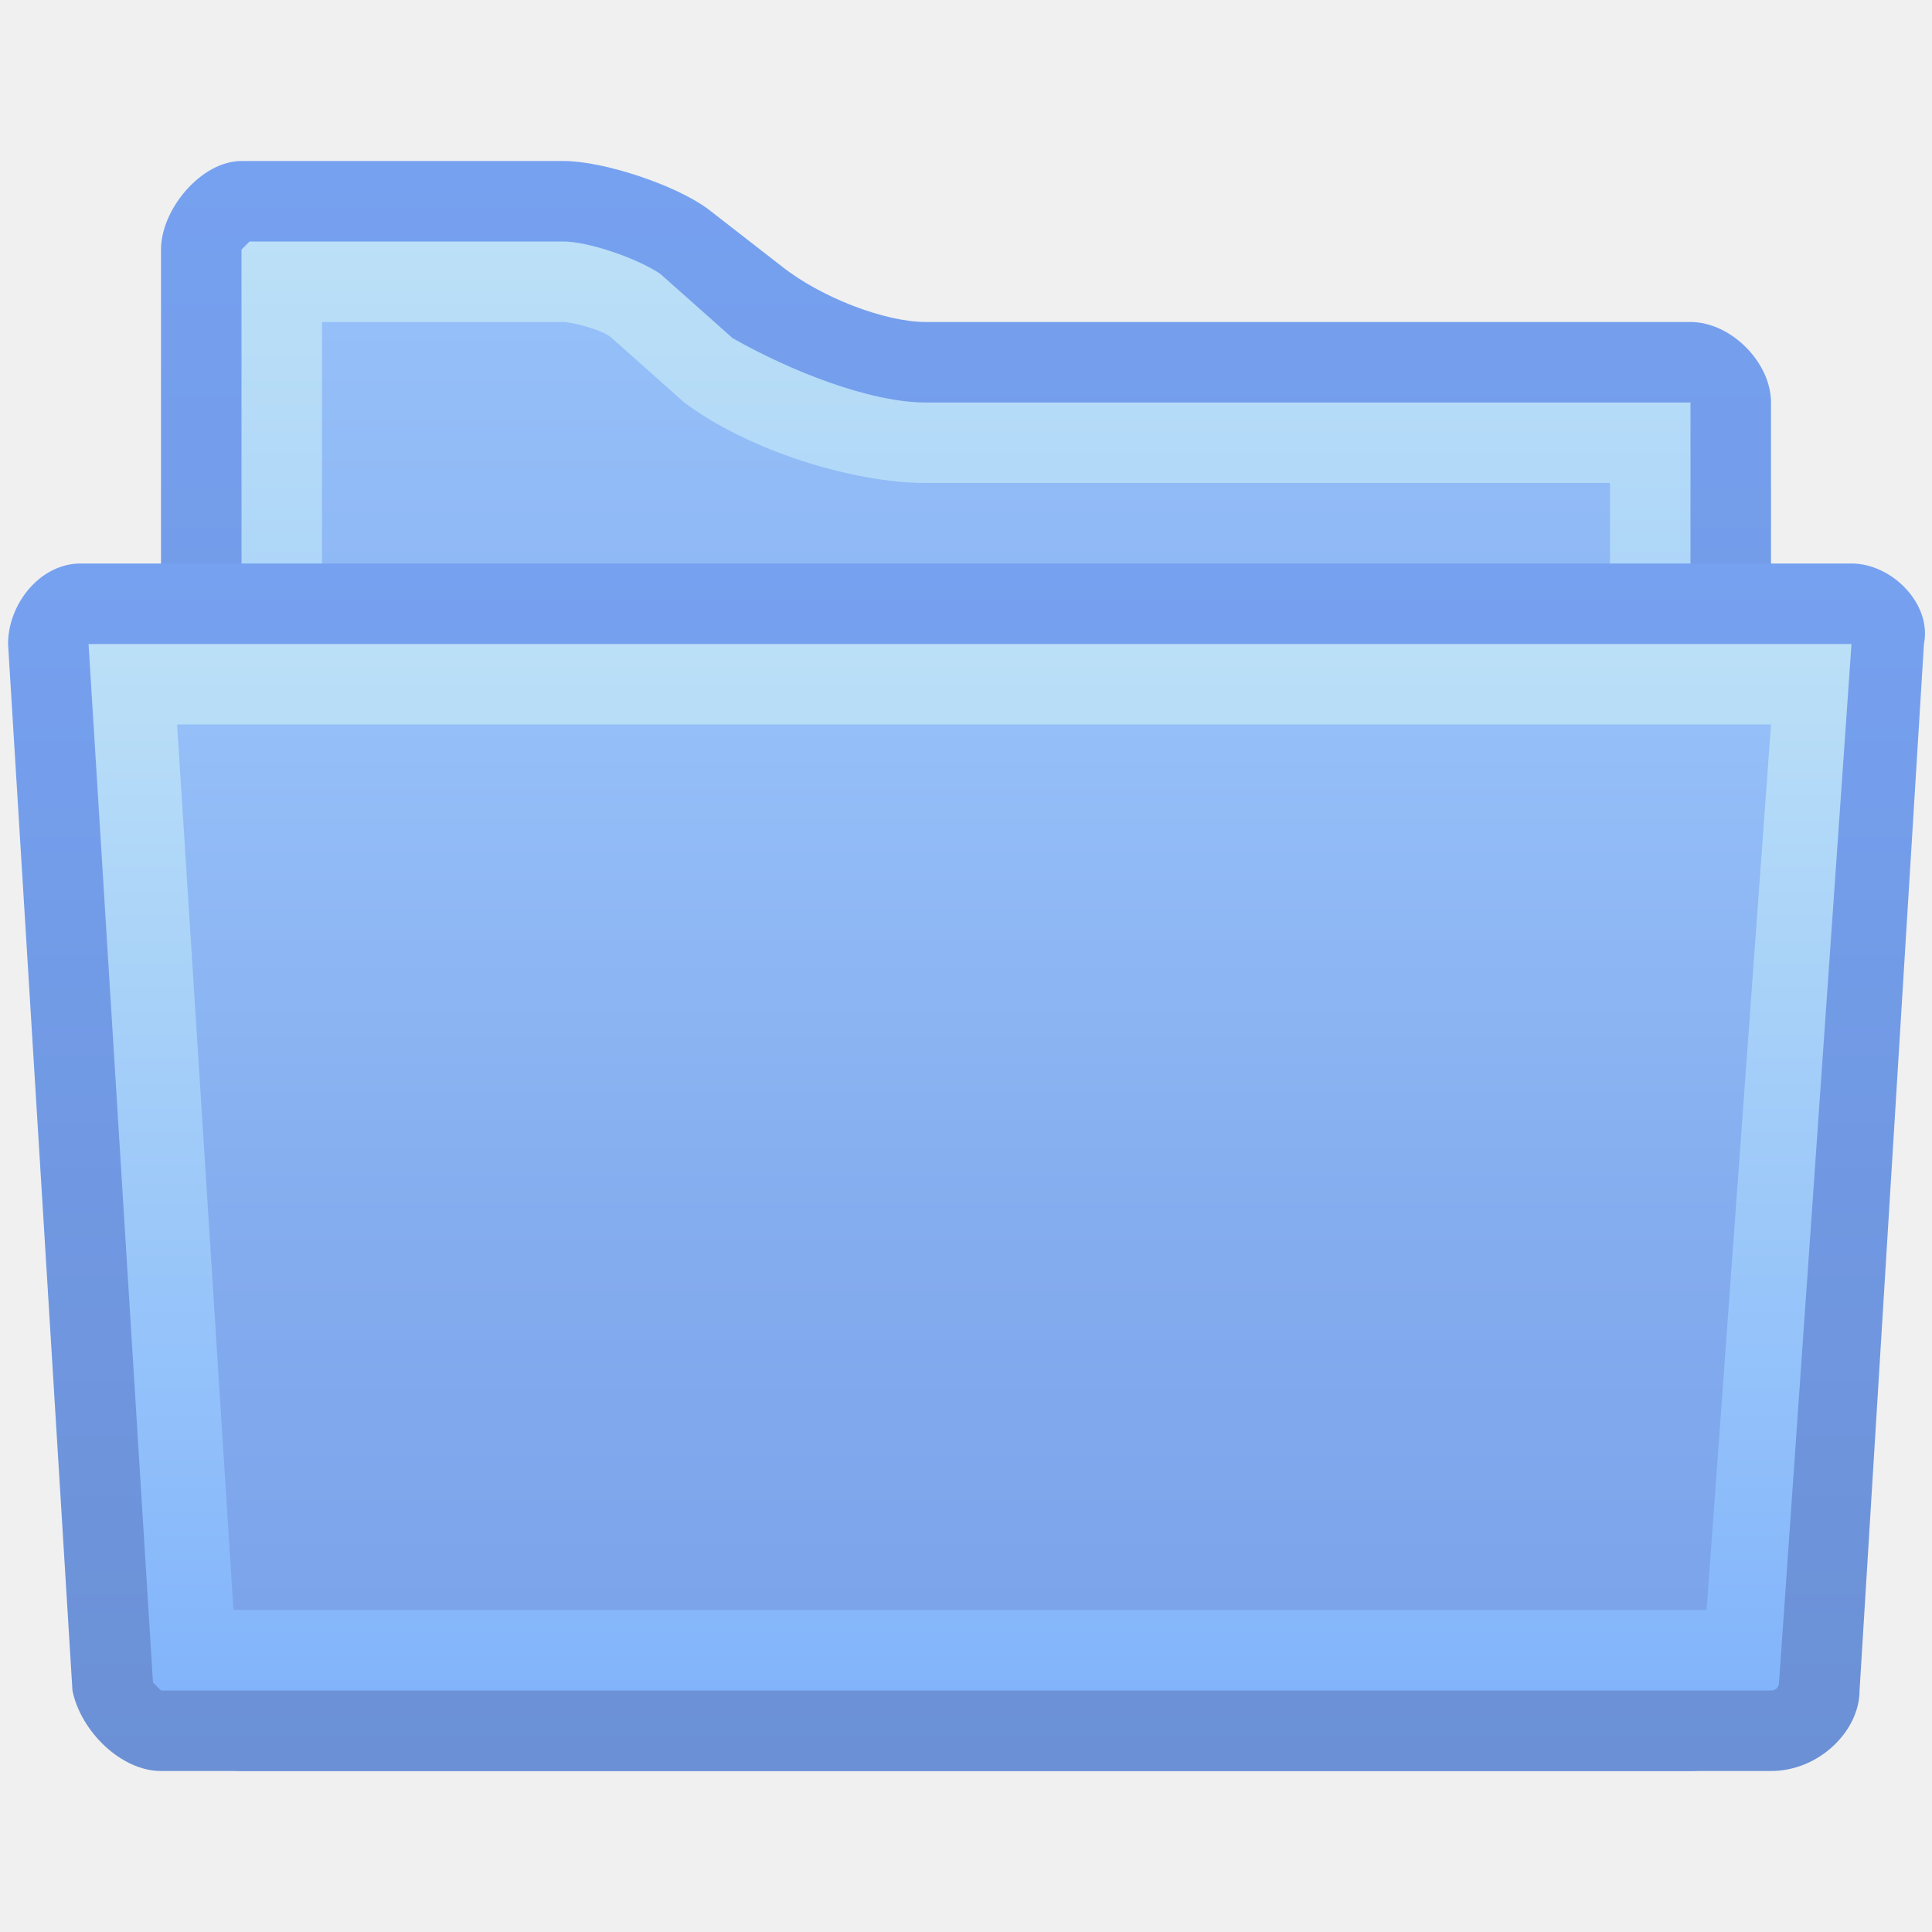
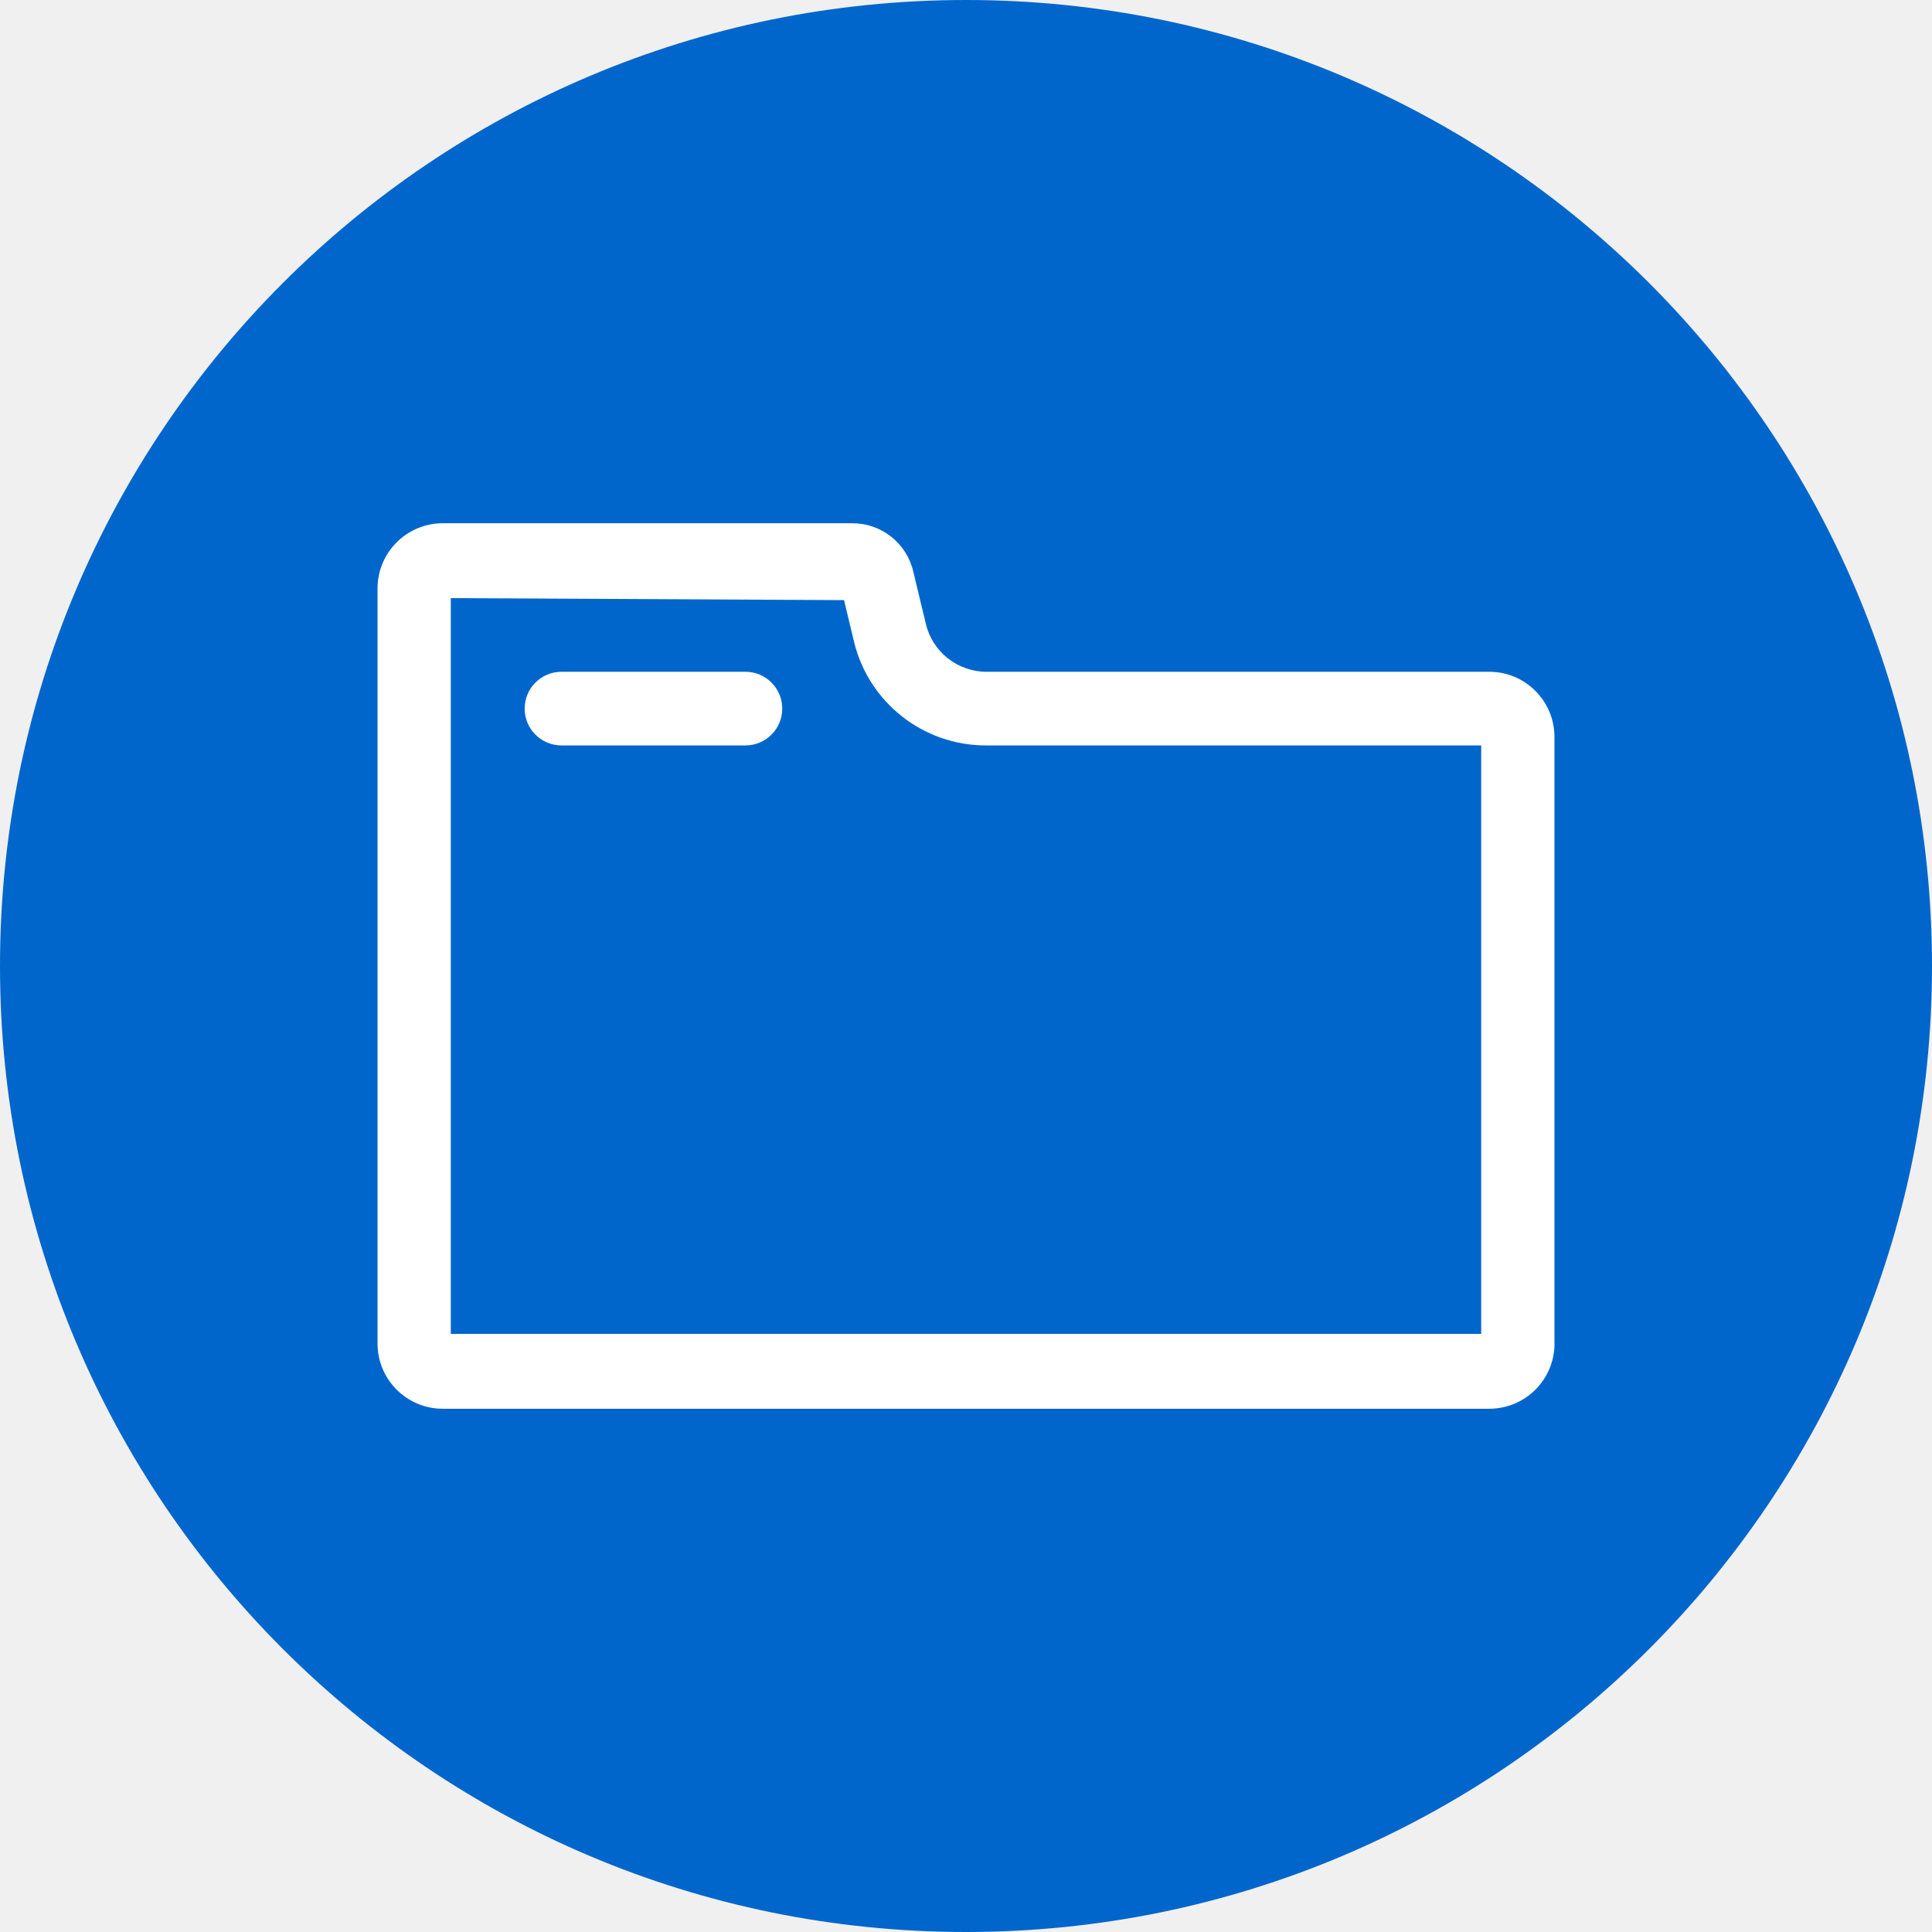
- <svg xmlns="http://www.w3.org/2000/svg" version="1.1" x="0px" y="0px" width="24px" height="24px" viewBox="-0.1 -2 24 24" style="overflow:visible;enable-background:new -0.1 -2 24 24;" xml:space="preserve" preserveAspectRatio="xMinYMid meet">
+ <svg xmlns="http://www.w3.org/2000/svg" id="Layer_1" data-name="Layer 1" width="48" height="48" viewBox="0 0 48 48">
  <defs>
- </defs>
-   <linearGradient id="SVGID_1_" gradientUnits="userSpaceOnUse" x1="11.935" y1="0" x2="11.935" y2="20">
-     <stop offset="0" style="stop-color:#76A1F0" />
-     <stop offset="1" style="stop-color:#6B90D5" />
-   </linearGradient>
-   <path style="fill:url(#SVGID_1_);" d="M21.9,19c0,0.5-0.5,1-1,1h-18c-0.5,0-1-0.5-1-1V1.1c0-0.5,0.5-1.1,1-1.1h4  c0.5,0,1.4,0.3,1.8,0.6l0.9,0.7C10.1,1.7,10.9,2,11.4,2l9.5,0c0.5,0,1,0.5,1,1V19z" />
-   <linearGradient id="SVGID_2_" gradientUnits="userSpaceOnUse" x1="11.935" y1="0.989" x2="11.935" y2="19">
-     <stop offset="0" style="stop-color:#BBE0F7" />
-     <stop offset="1" style="stop-color:#82B4FB" />
-   </linearGradient>
-   <path style="fill:url(#SVGID_2_);" d="M2.9,19V1.1C2.9,1.1,3,1,3,1l3.9,0c0.3,0,0.9,0.2,1.2,0.4L9,2.2C9.7,2.6,10.7,3,11.4,3l9.5,0  v16H2.9z" />
-   <linearGradient id="SVGID_3_" gradientUnits="userSpaceOnUse" x1="11.935" y1="1.992" x2="11.935" y2="18">
-     <stop offset="0" style="stop-color:#95BFF8" />
-     <stop offset="0.557" style="stop-color:#84ADEF" />
-     <stop offset="1" style="stop-color:#7CA4EB" />
-   </linearGradient>
-   <path style="fill:url(#SVGID_3_);" d="M3.9,18V2l3,0C7,2,7.4,2.1,7.5,2.2L8.4,3c0.8,0.6,2.1,1,3,1l8.5,0v14H3.9z" />
-   <linearGradient id="SVGID_4_" gradientUnits="userSpaceOnUse" x1="11.936" y1="5" x2="11.936" y2="20">
-     <stop offset="0" style="stop-color:#76A1F0" />
-     <stop offset="1" style="stop-color:#6B90D5" />
-   </linearGradient>
-   <path style="fill:url(#SVGID_4_);" d="M23,19c0,0.5-0.5,1-1.1,1h-20c-0.5,0-1-0.5-1.1-1L0,6c0-0.5,0.4-1,0.9-1h22c0.5,0,1,0.5,0.9,1  L23,19z" />
-   <linearGradient id="SVGID_5_" gradientUnits="userSpaceOnUse" x1="11.967" y1="5.954" x2="11.967" y2="19">
-     <stop offset="0" style="stop-color:#BBE0F7" />
-     <stop offset="1" style="stop-color:#82B4FB" />
-   </linearGradient>
-   <path style="fill:url(#SVGID_5_);" d="M1.9,19c0,0-0.1-0.1-0.1-0.1L1,6l21.9,0L22,18.9c0,0,0,0.1-0.1,0.1H1.9z" />
-   <linearGradient id="SVGID_6_" gradientUnits="userSpaceOnUse" x1="11.966" y1="6.957" x2="11.966" y2="18">
-     <stop offset="0" style="stop-color:#95BFF8" />
-     <stop offset="0.557" style="stop-color:#84ADEF" />
-     <stop offset="1" style="stop-color:#7CA4EB" />
-   </linearGradient>
-   <polygon style="fill:url(#SVGID_6_);" points="2.8,18 2.1,7 21.9,7 21.1,18 " />
+     <style>.cls-1{fill:#06c;}.cls-2{fill:#fff;}</style>
+   </defs>
+   <circle class="cls-1" cx="24" cy="24" r="24" />
+   <path id="path1" class="cls-2" d="M13.95,16.69h4.57a.91.91,0,0,1,0,1.83H13.95a.91.91,0,0,1,0-1.83ZM11.2,14.86V33.14H36.8V18.52H24.5a3.37,3.37,0,0,1-3.29-2.61l-.24-1ZM11,13H21.18a1.55,1.55,0,0,1,1.51,1.2L23,15.49a1.55,1.55,0,0,0,1.51,1.2H37a1.62,1.62,0,0,1,1.62,1.62v15A1.62,1.62,0,0,1,37,35H11a1.62,1.62,0,0,1-1.62-1.62V14.65A1.62,1.62,0,0,1,11,13Z" />
</svg>
